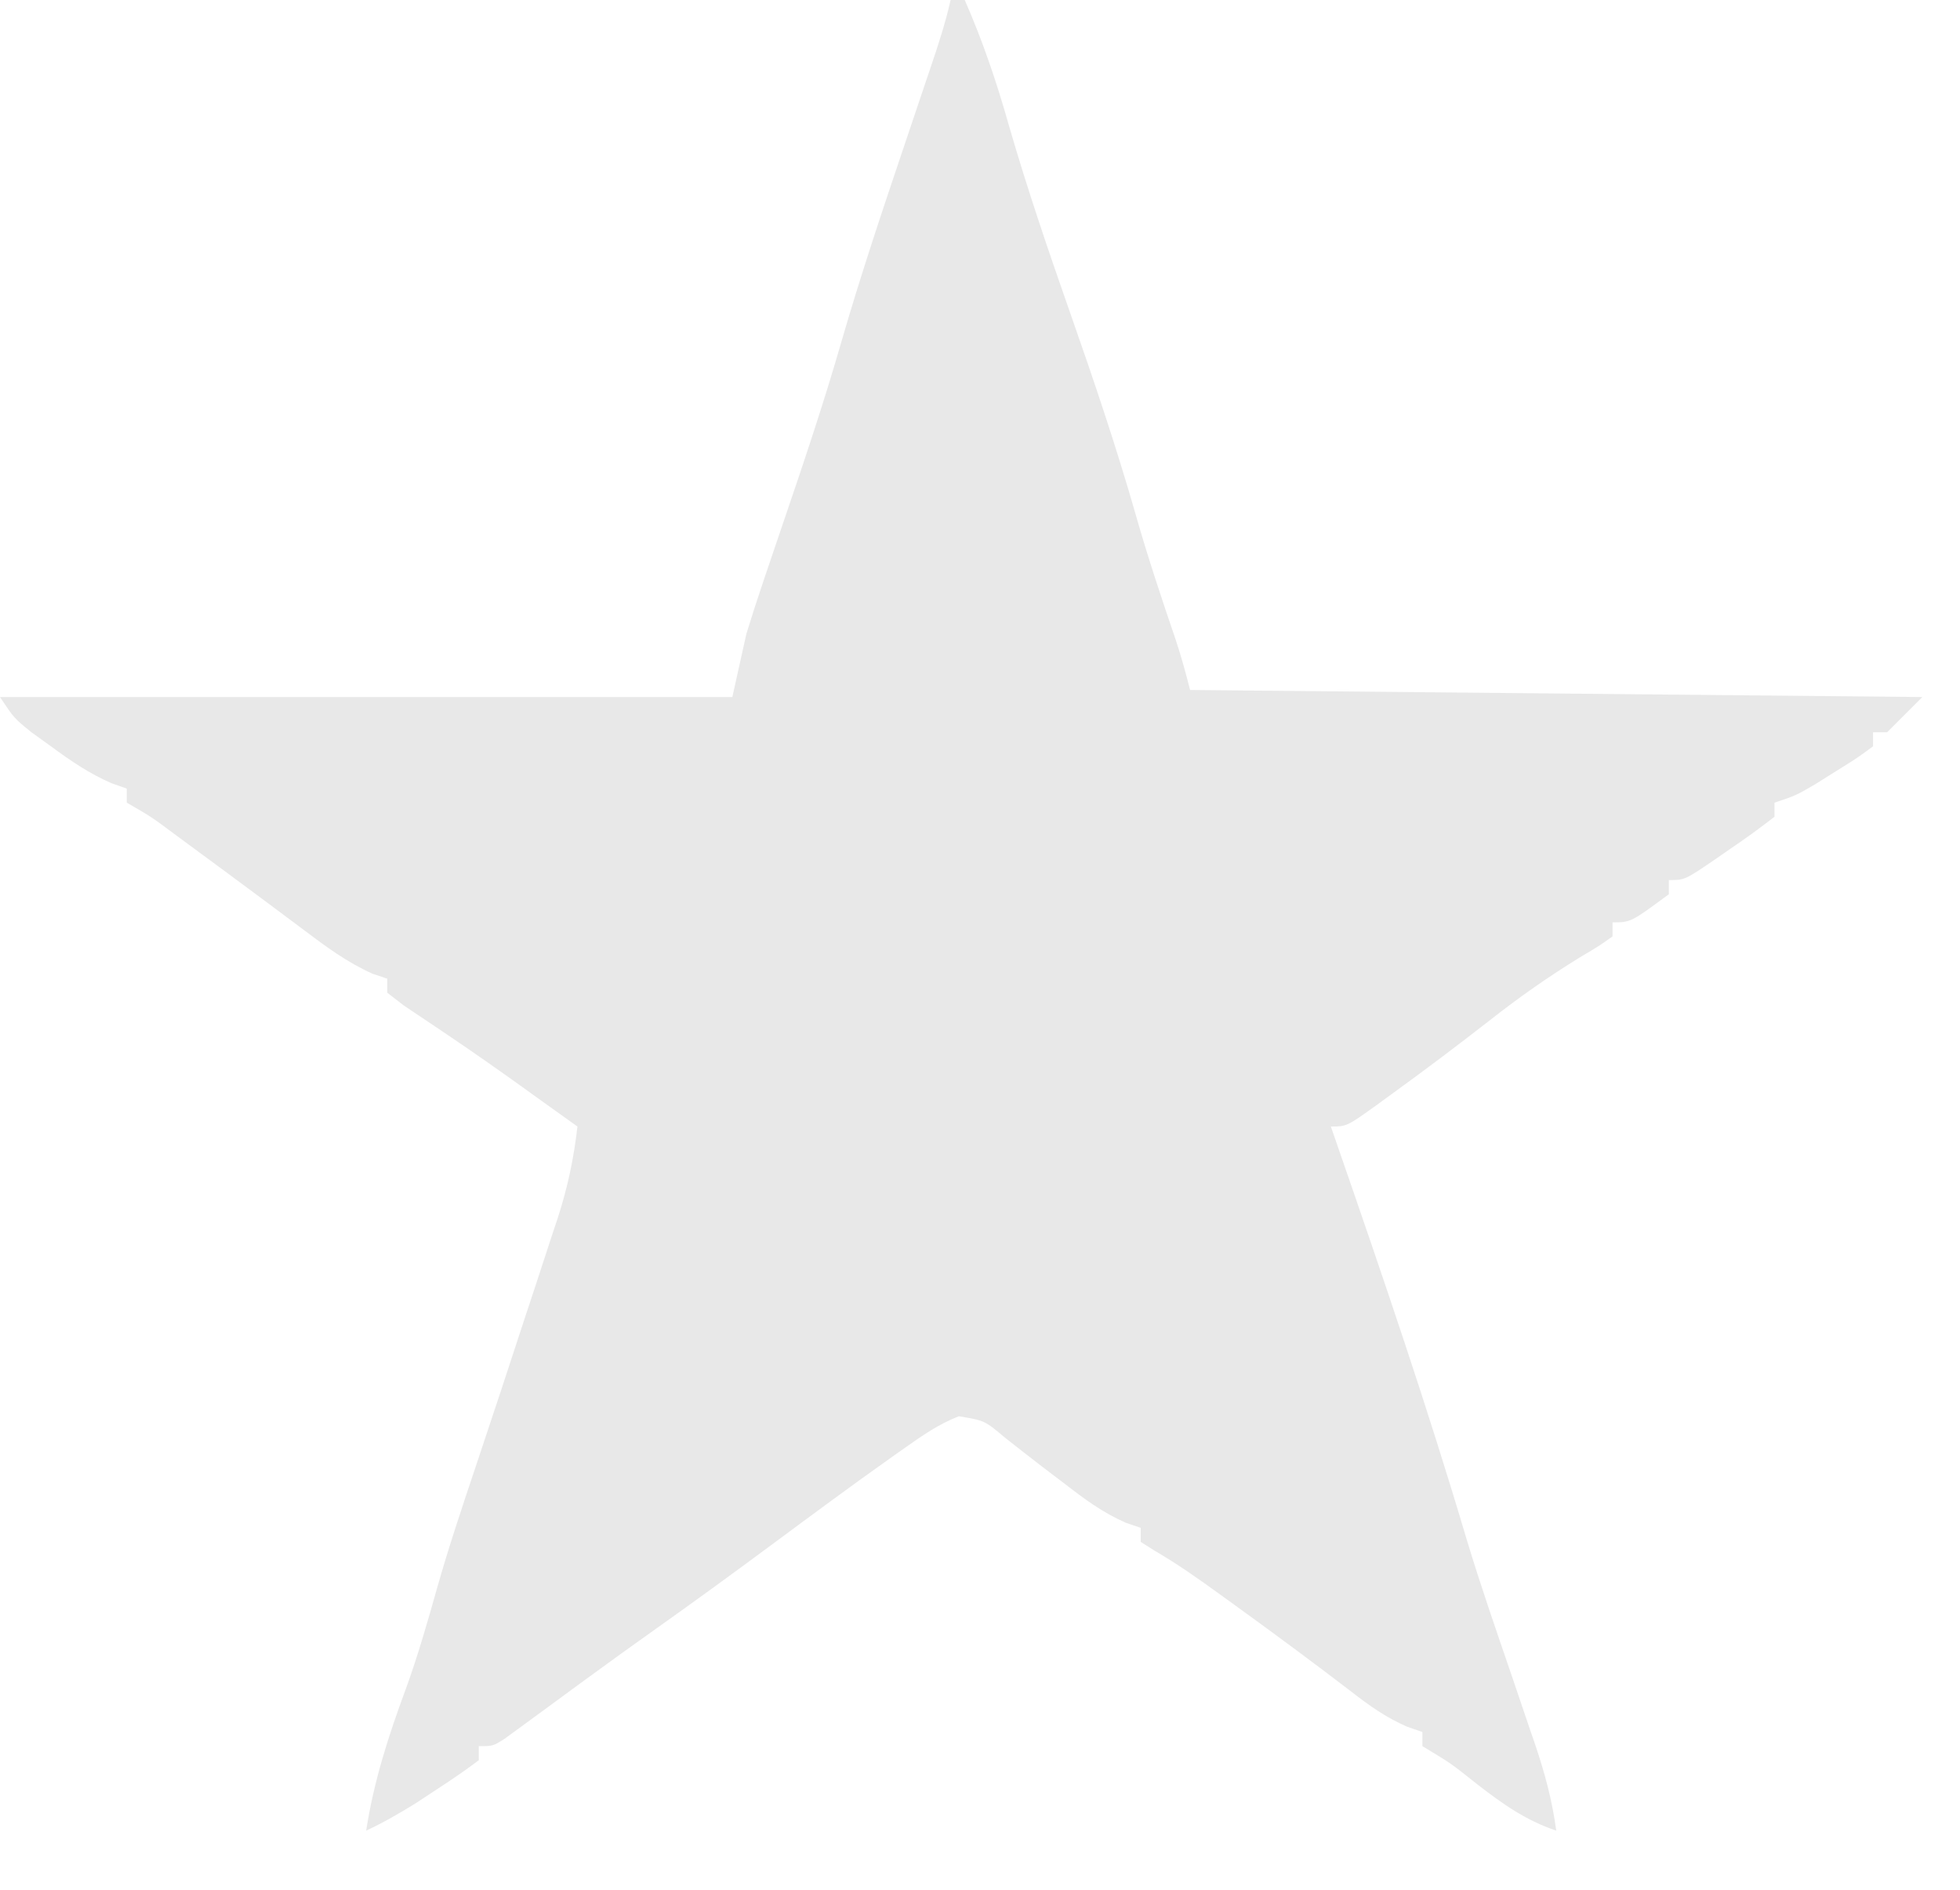
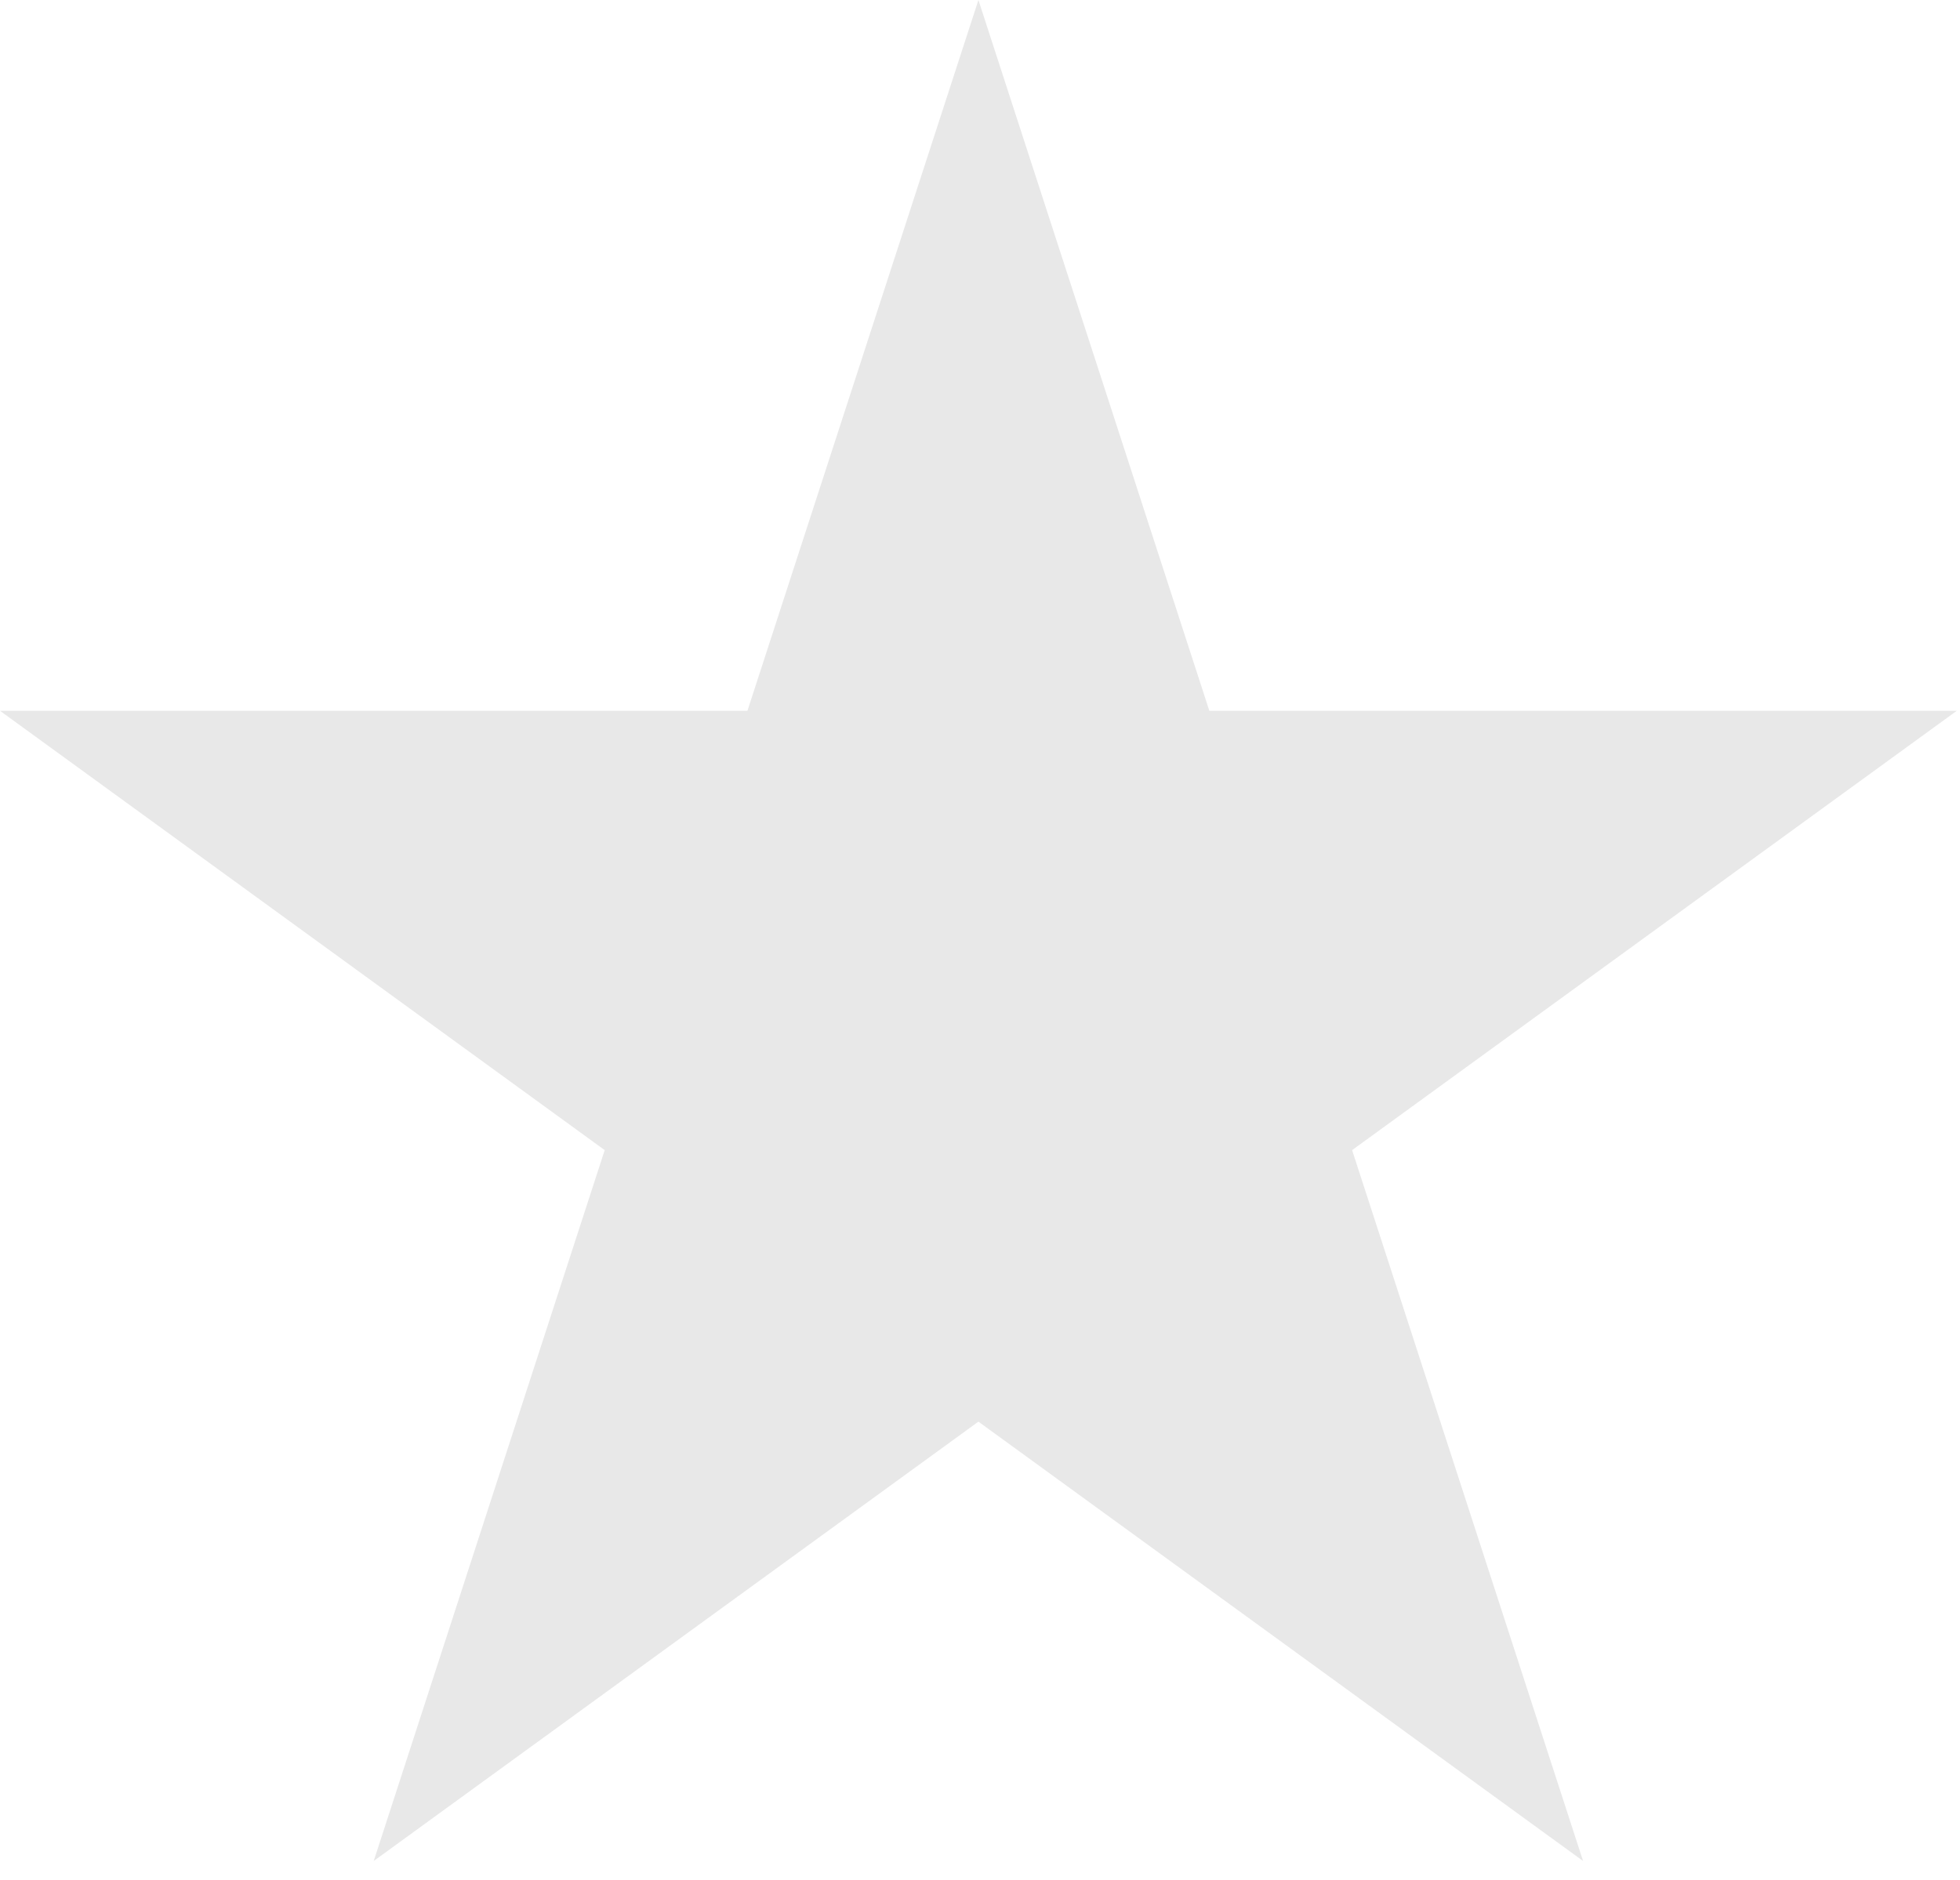
- <svg xmlns="http://www.w3.org/2000/svg" width="28" height="27" viewBox="0 0 28 27" fill="none">
-   <path d="M13.58 0C13.647 0 13.713 0 13.782 0C14.038 0.584 14.239 1.176 14.412 1.789C14.674 2.696 14.978 3.586 15.29 4.476C15.625 5.43 15.947 6.383 16.225 7.355C16.397 7.959 16.595 8.553 16.798 9.147C16.875 9.381 16.941 9.619 17.001 9.858C20.453 9.892 23.905 9.925 27.462 9.959C27.297 10.125 27.131 10.291 26.959 10.462C26.893 10.462 26.827 10.462 26.758 10.462C26.758 10.528 26.758 10.595 26.758 10.663C26.527 10.833 26.527 10.833 26.224 11.021C26.125 11.084 26.026 11.146 25.923 11.21C25.652 11.367 25.652 11.367 25.35 11.468C25.35 11.534 25.35 11.601 25.35 11.669C25.139 11.834 24.93 11.985 24.709 12.134C24.618 12.198 24.618 12.198 24.525 12.262C24.069 12.574 24.069 12.574 23.841 12.574C23.841 12.641 23.841 12.707 23.841 12.776C23.297 13.178 23.297 13.178 23.036 13.178C23.036 13.244 23.036 13.311 23.036 13.379C22.84 13.518 22.84 13.518 22.565 13.681C22.122 13.954 21.704 14.246 21.295 14.568C20.819 14.939 20.338 15.302 19.849 15.655C19.788 15.699 19.728 15.743 19.666 15.789C19.238 16.095 19.238 16.095 19.012 16.095C19.048 16.199 19.084 16.303 19.121 16.409C19.764 18.265 20.397 20.119 20.955 22.003C21.155 22.664 21.382 23.316 21.606 23.97C21.689 24.214 21.772 24.458 21.854 24.702C21.893 24.816 21.893 24.816 21.933 24.931C22.07 25.338 22.175 25.727 22.232 26.155C21.792 26.006 21.472 25.777 21.106 25.495C20.73 25.195 20.73 25.195 20.32 24.948C20.32 24.881 20.32 24.815 20.32 24.746C20.212 24.709 20.212 24.709 20.101 24.67C19.791 24.534 19.563 24.37 19.295 24.162C18.756 23.749 18.211 23.346 17.661 22.948C17.545 22.864 17.545 22.864 17.426 22.778C17.12 22.557 16.821 22.345 16.494 22.155C16.429 22.114 16.364 22.073 16.296 22.03C16.296 21.964 16.296 21.898 16.296 21.829C16.226 21.805 16.155 21.781 16.082 21.756C15.747 21.608 15.492 21.418 15.203 21.194C15.097 21.114 14.991 21.034 14.883 20.951C14.71 20.817 14.537 20.683 14.366 20.548C14.066 20.295 14.066 20.295 13.697 20.235C13.405 20.349 13.176 20.511 12.92 20.691C12.864 20.73 12.809 20.77 12.751 20.81C12.152 21.234 11.563 21.671 10.973 22.108C10.448 22.497 9.919 22.882 9.386 23.26C9.045 23.501 8.707 23.746 8.37 23.992C8.288 24.053 8.205 24.113 8.12 24.175C7.957 24.294 7.794 24.414 7.631 24.534C7.558 24.588 7.484 24.642 7.408 24.697C7.309 24.77 7.309 24.77 7.208 24.843C7.042 24.948 7.042 24.948 6.84 24.948C6.84 25.014 6.84 25.08 6.84 25.149C6.653 25.29 6.459 25.423 6.262 25.551C6.155 25.622 6.047 25.692 5.937 25.765C5.704 25.909 5.478 26.04 5.231 26.155C5.341 25.444 5.55 24.799 5.799 24.126C5.969 23.657 6.106 23.18 6.241 22.7C6.408 22.109 6.603 21.529 6.798 20.947C7.032 20.251 7.261 19.554 7.489 18.856C7.543 18.691 7.598 18.525 7.653 18.36C7.733 18.116 7.813 17.873 7.892 17.629C7.916 17.556 7.941 17.483 7.966 17.408C8.108 16.97 8.197 16.553 8.249 16.095C8.041 15.946 7.834 15.797 7.626 15.649C7.564 15.604 7.501 15.559 7.436 15.512C7.112 15.28 6.786 15.051 6.456 14.828C6.396 14.787 6.336 14.746 6.274 14.705C6.106 14.591 5.938 14.479 5.769 14.366C5.691 14.306 5.613 14.246 5.533 14.184C5.533 14.117 5.533 14.051 5.533 13.983C5.464 13.96 5.395 13.937 5.324 13.913C4.959 13.75 4.656 13.525 4.338 13.285C4.205 13.186 4.072 13.086 3.939 12.987C3.87 12.936 3.802 12.885 3.731 12.832C3.384 12.573 3.034 12.316 2.685 12.059C2.62 12.011 2.556 11.964 2.49 11.915C2.163 11.671 2.163 11.671 1.811 11.468C1.811 11.402 1.811 11.335 1.811 11.267C1.74 11.242 1.668 11.217 1.595 11.191C1.274 11.051 1.018 10.876 0.736 10.669C0.64 10.6 0.544 10.531 0.445 10.459C0.201 10.261 0.201 10.261 0 9.959C3.452 9.959 6.905 9.959 10.462 9.959C10.528 9.66 10.595 9.361 10.663 9.054C10.741 8.801 10.822 8.549 10.907 8.299C10.93 8.231 10.953 8.162 10.977 8.092C11.05 7.876 11.124 7.66 11.197 7.444C11.486 6.597 11.77 5.75 12.018 4.89C12.286 3.962 12.592 3.047 12.901 2.131C12.983 1.889 13.065 1.646 13.146 1.403C13.197 1.254 13.247 1.105 13.297 0.956C13.404 0.64 13.507 0.326 13.58 0Z" fill="#E8E8E8" />
+ <svg xmlns="http://www.w3.org/2000/svg" width="73" height="70" viewBox="0 0 73 70" fill="none">
+   <path d="M36.441 0L45.042 26.474H72.88L50.359 42.837L58.961 69.313L36.441 52.95L13.919 69.313L22.522 42.837L0 26.474H27.838L36.441 0Z" fill="#E8E8E8" />
</svg>
